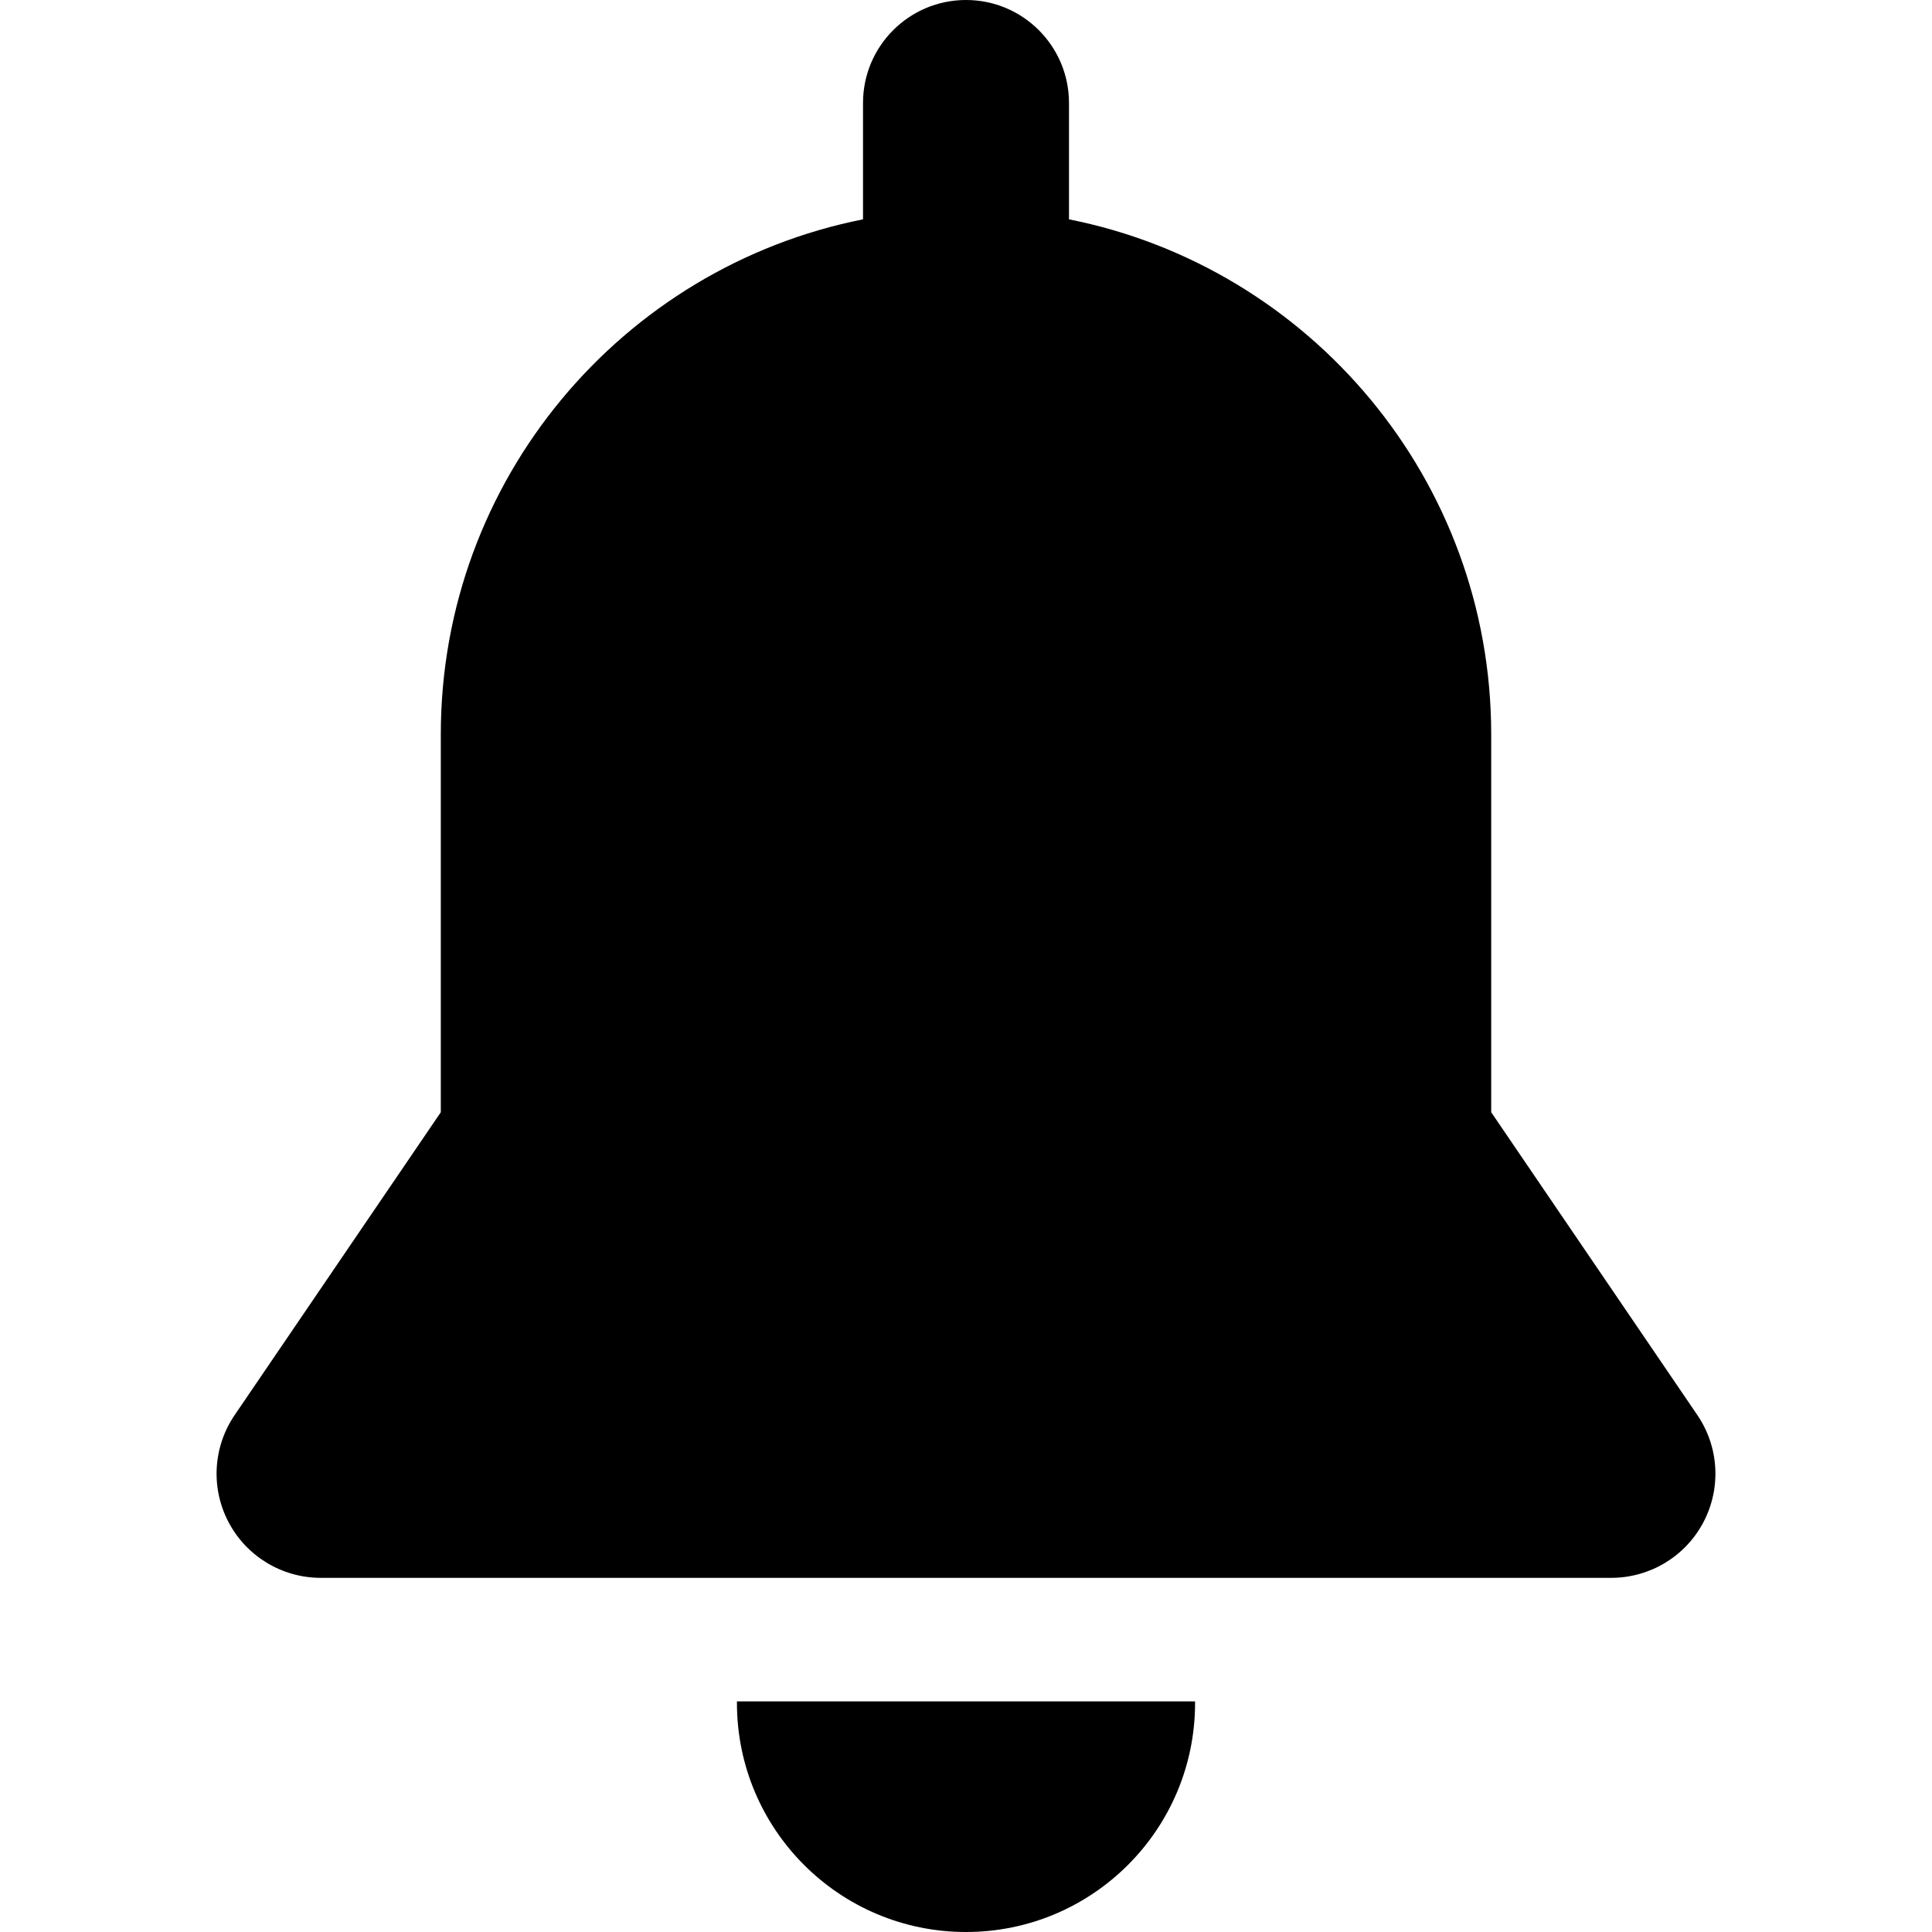
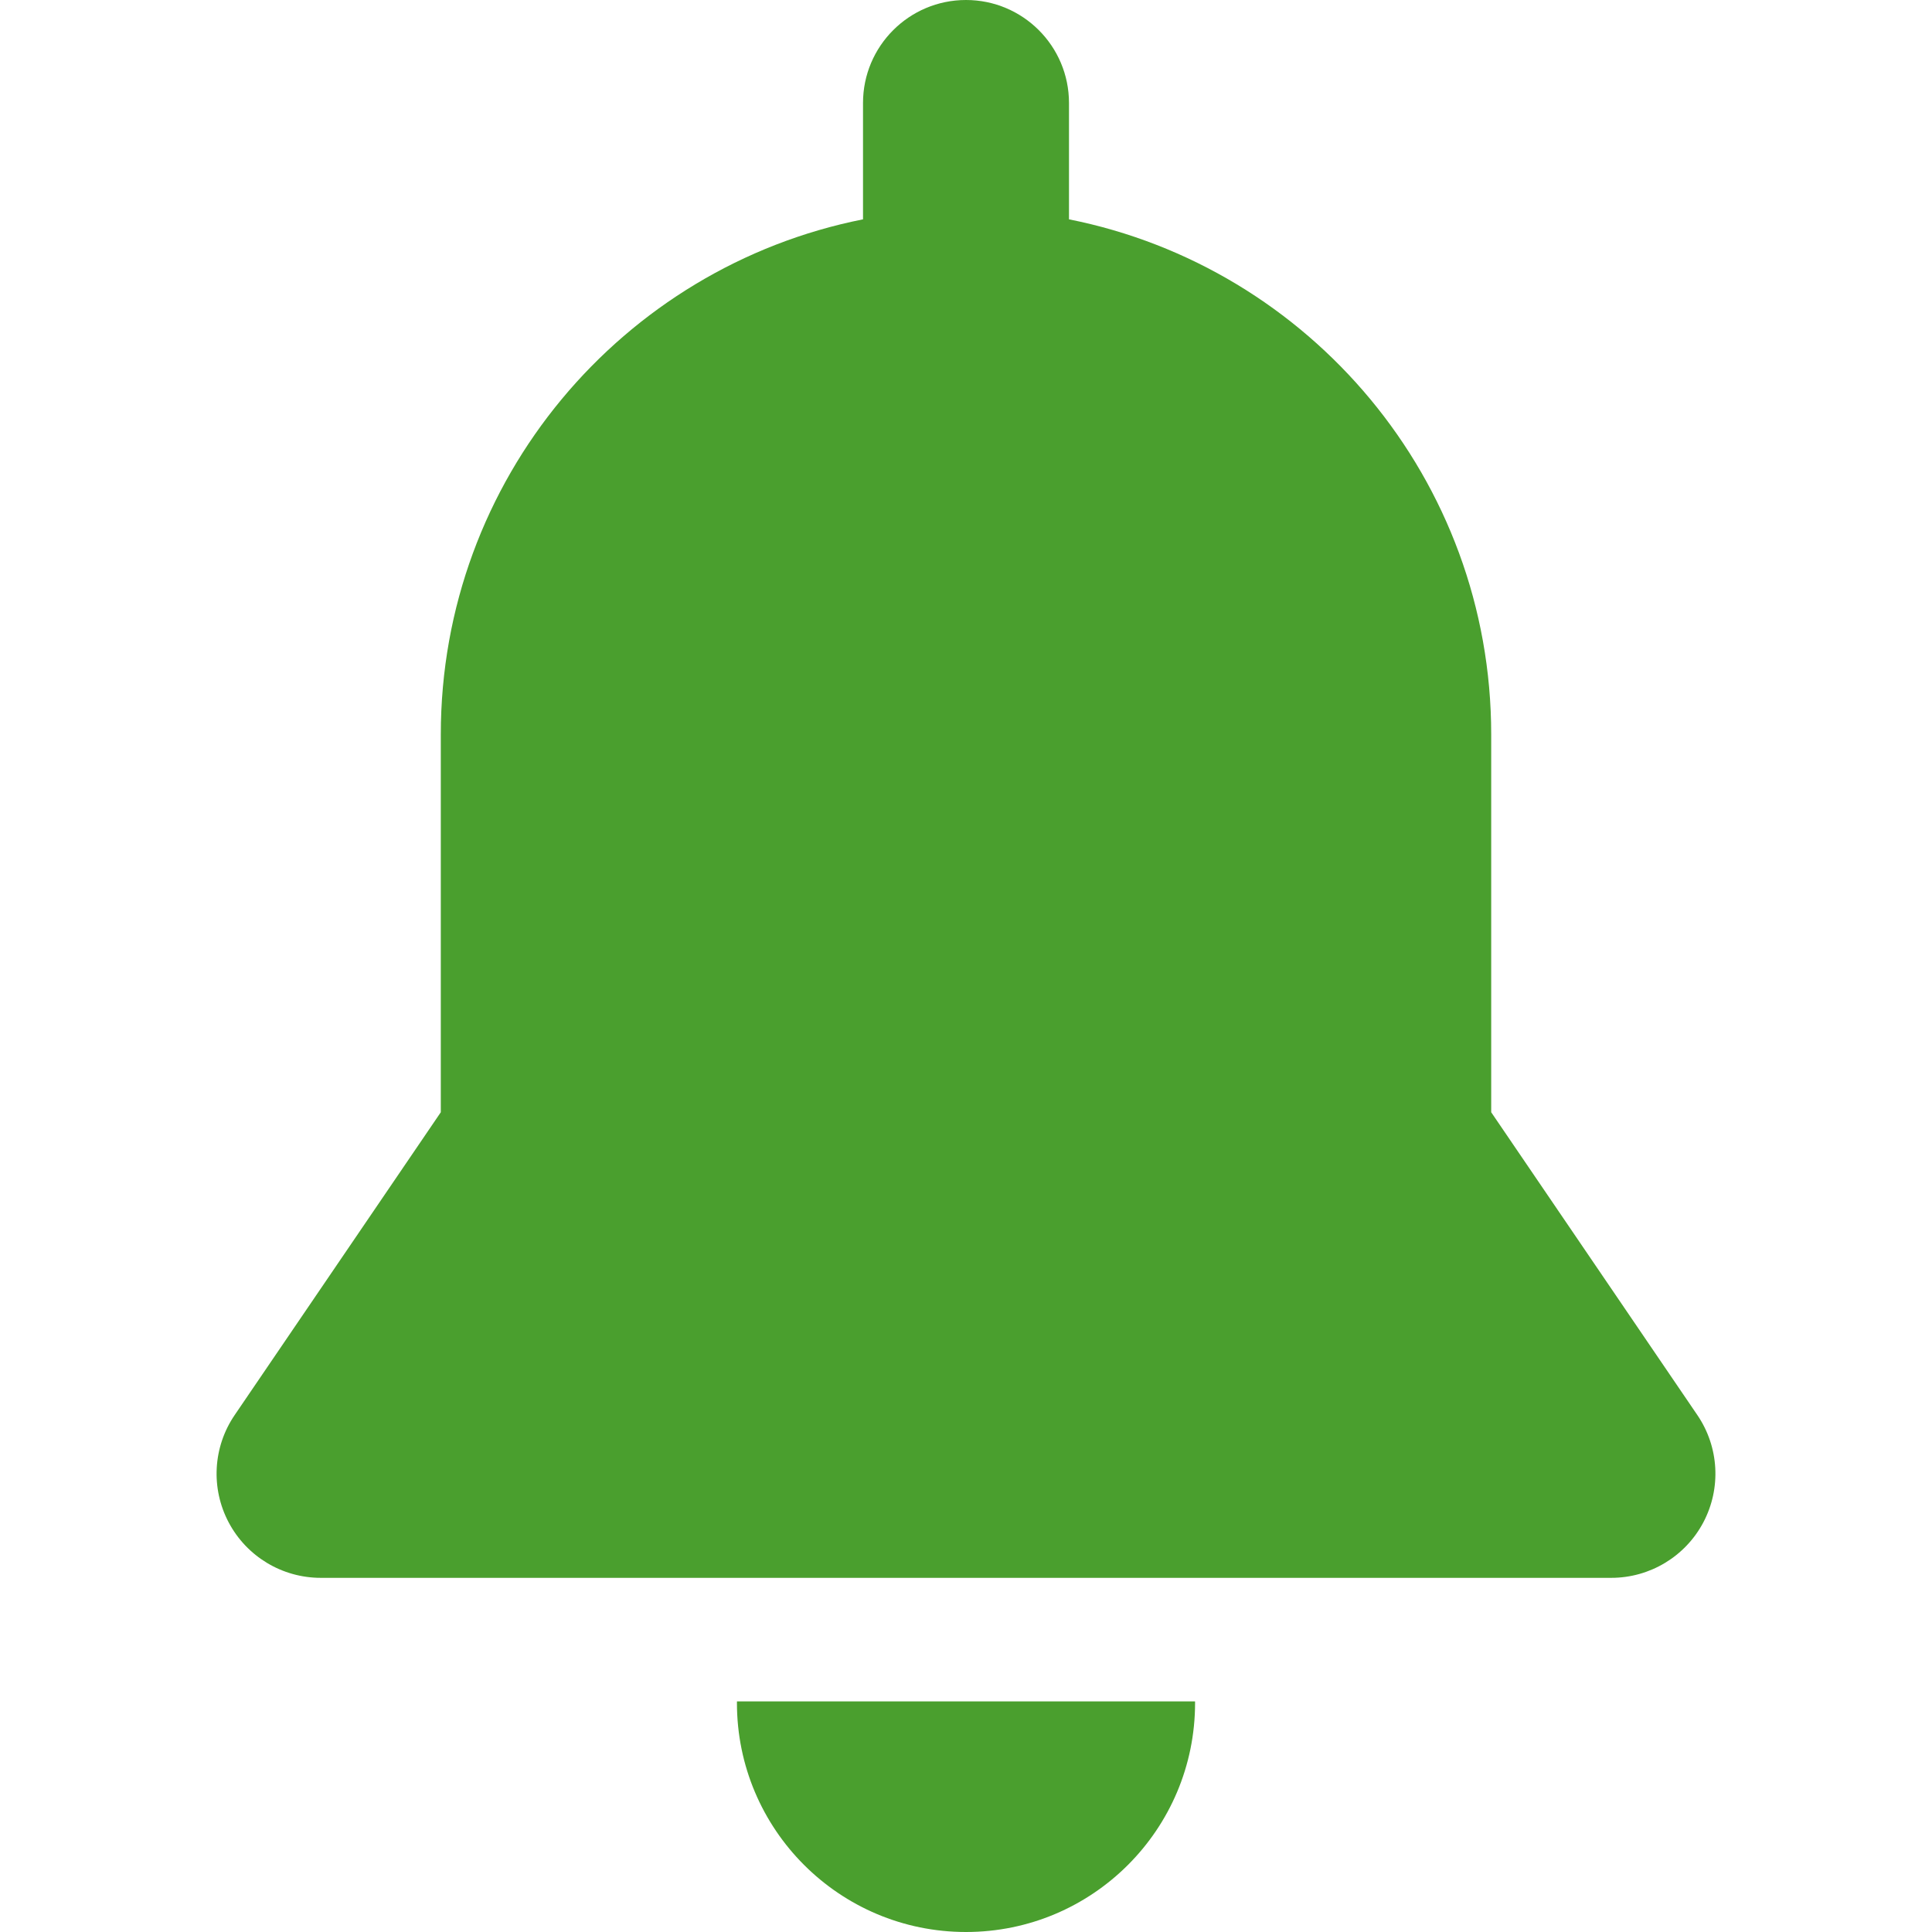
<svg xmlns="http://www.w3.org/2000/svg" version="1.1" id="Layer_1" x="0px" y="0px" viewBox="0 0 459.334 459.334" style="enable-background:new 0 0 459.334 459.334;" xml:space="preserve">
  <g>
    <g>
      <g>
-         <path d="M175.216,404.514c-0.001,0.12-0.009,0.239-0.009,0.359c0,30.078,24.383,54.461,54.461,54.461     s54.461-24.383,54.461-54.461c0-0.12-0.008-0.239-0.009-0.359H175.216z" />
-         <path d="M403.549,336.438l-49.015-72.002c0-22.041,0-75.898,0-89.83c0-60.581-43.144-111.079-100.381-122.459V24.485     C254.152,10.963,243.19,0,229.667,0s-24.485,10.963-24.485,24.485v27.663c-57.237,11.381-100.381,61.879-100.381,122.459     c0,23.716,0,76.084,0,89.83l-49.015,72.002c-5.163,7.584-5.709,17.401-1.419,25.511c4.29,8.11,12.712,13.182,21.887,13.182     H383.08c9.175,0,17.597-5.073,21.887-13.182C409.258,353.839,408.711,344.022,403.549,336.438z" />
+         <path d="M175.216,404.514c-0.001,0.12-0.009,0.239-0.009,0.359c0,30.078,24.383,54.461,54.461,54.461     s54.461-24.383,54.461-54.461c0-0.12-0.008-0.239-0.009-0.359H175.216z" fill="#4A9F2E" />
+         <path d="M403.549,336.438l-49.015-72.002c0-22.041,0-75.898,0-89.83c0-60.581-43.144-111.079-100.381-122.459V24.485     C254.152,10.963,243.19,0,229.667,0s-24.485,10.963-24.485,24.485v27.663c-57.237,11.381-100.381,61.879-100.381,122.459     c0,23.716,0,76.084,0,89.83l-49.015,72.002c-5.163,7.584-5.709,17.401-1.419,25.511c4.29,8.11,12.712,13.182,21.887,13.182     H383.08c9.175,0,17.597-5.073,21.887-13.182C409.258,353.839,408.711,344.022,403.549,336.438z" fill="#4A9F2E" />
      </g>
    </g>
  </g>
  <g>
</g>
  <g>
</g>
  <g>
</g>
  <g>
</g>
  <g>
</g>
  <g>
</g>
  <g>
</g>
  <g>
</g>
  <g>
</g>
  <g>
</g>
  <g>
</g>
  <g>
</g>
  <g>
</g>
  <g>
</g>
  <g>
</g>
</svg>
